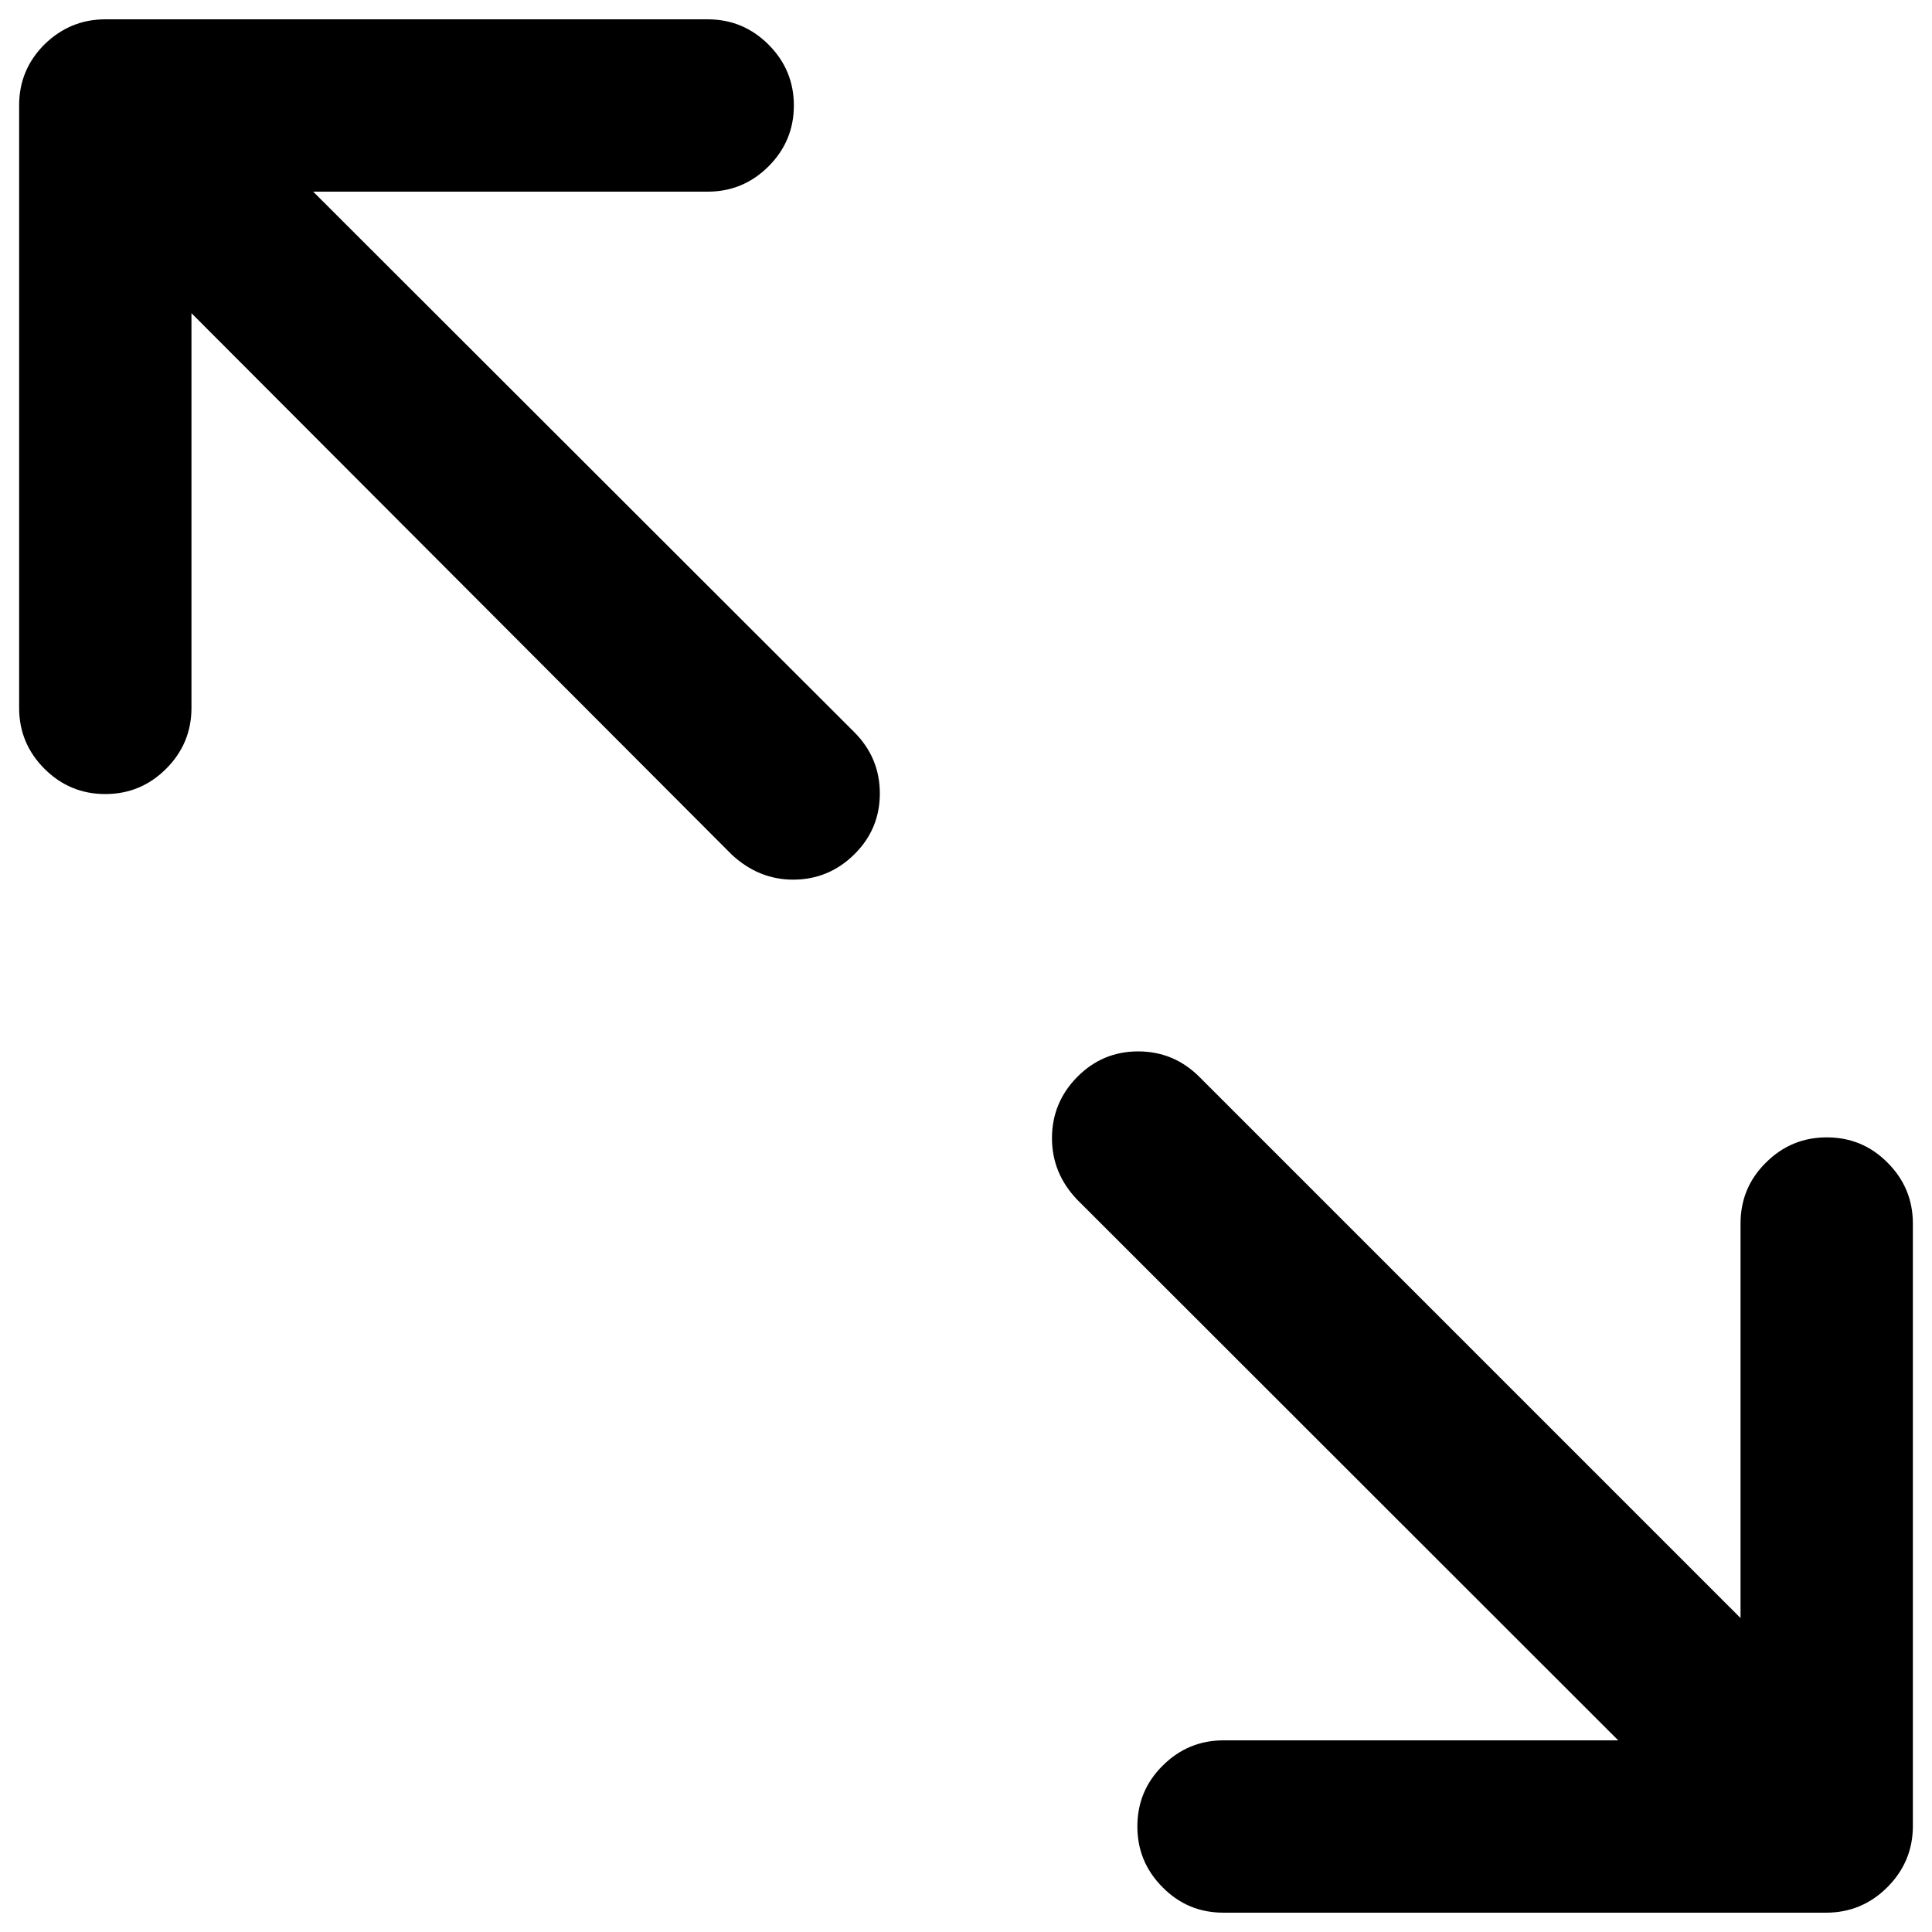
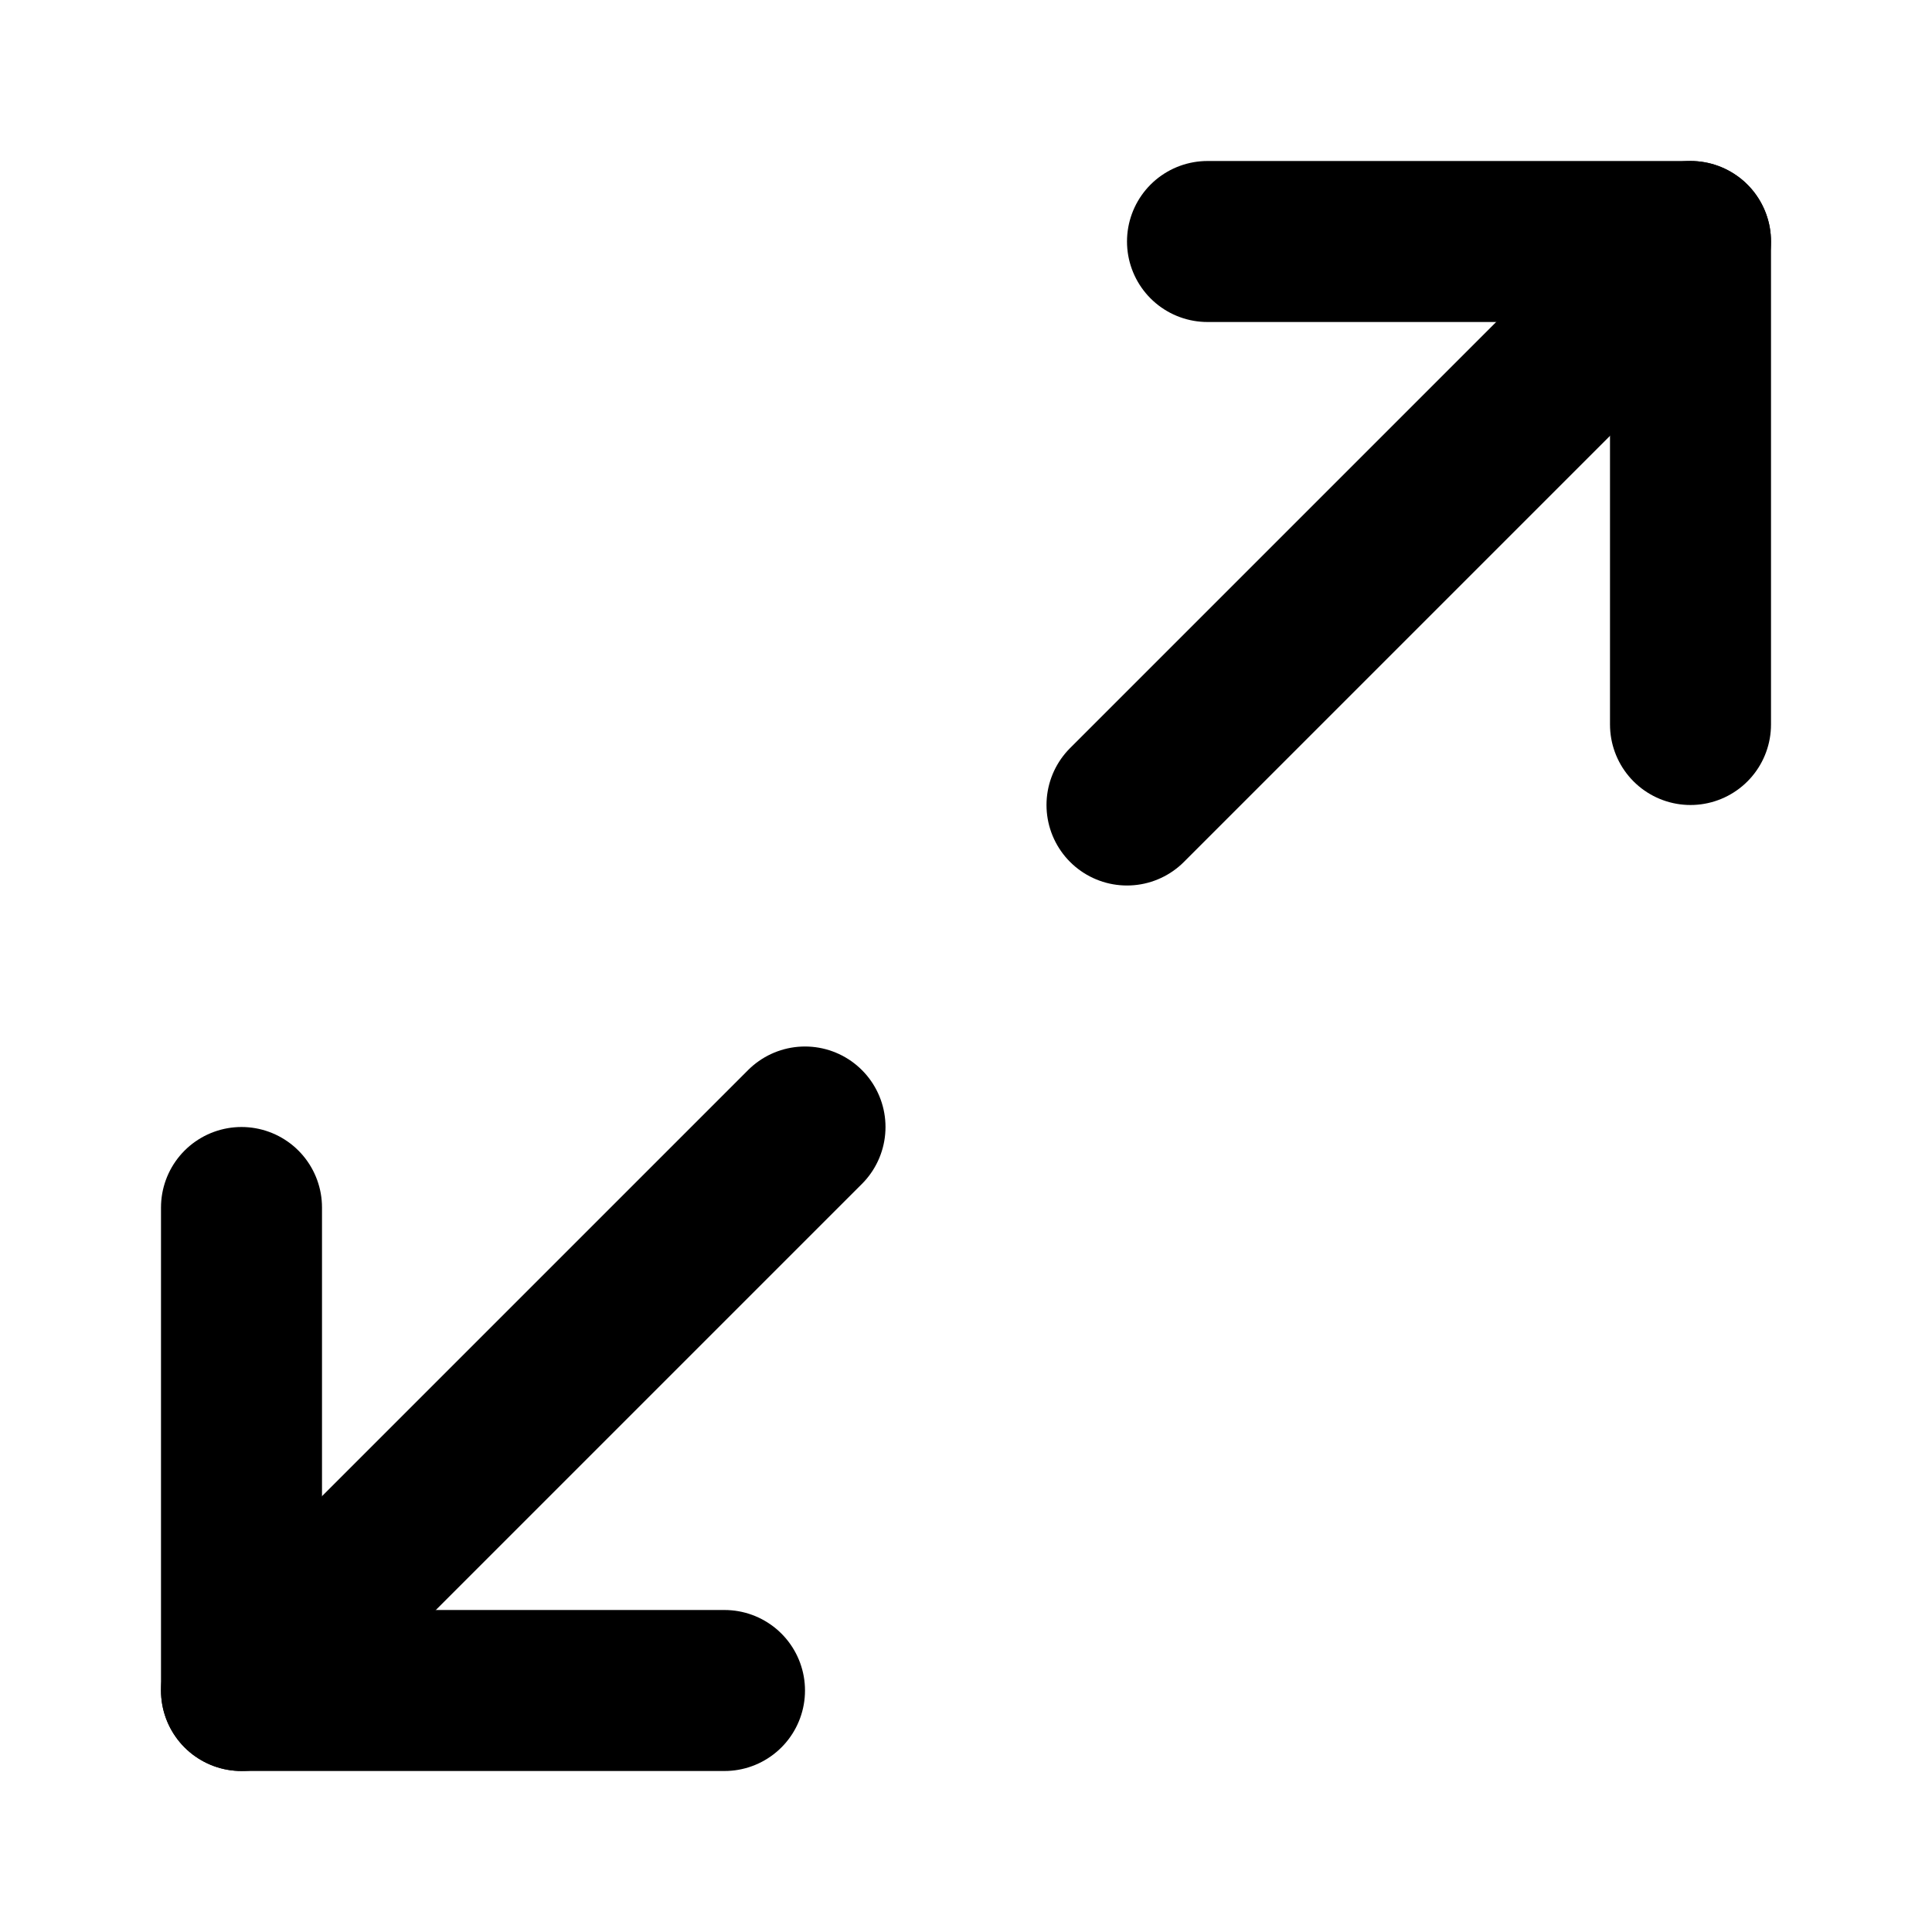
- <svg xmlns="http://www.w3.org/2000/svg" version="1.1" x="0px" y="0px" viewBox="0 0 1000 1000" enable-background="new 0 0 1000 1000" xml:space="preserve">
-   <g>
-     <path d="M589.1,544.2c12.3,0,22.9,4.4,31.7,13.2l280.1,280.1V633.3c0-12.3,4.3-22.8,13.1-31.5c8.7-8.7,19.2-13.1,31.5-13.1s22.8,4.3,31.5,13.1c8.7,8.7,13.1,19.2,13.1,31.5v311.8c0,12.3-4.4,22.9-13.2,31.7c-8.8,8.8-19.4,13.2-31.7,13.2H633.3c-12.3,0-22.8-4.3-31.5-13.1c-8.7-8.7-13.1-19.2-13.1-31.5s4.3-22.8,13.1-31.5c8.7-8.7,19.2-13.1,31.5-13.1h204.3L557.4,620.8c-8.6-9.1-12.9-19.6-12.9-31.7c0-12.3,4.4-22.9,13.1-31.7C566.3,548.6,576.8,544.2,589.1,544.2z M54.5,10h311.8c12.3,0,22.8,4.4,31.5,13.1c8.7,8.7,13.1,19.2,13.1,31.5c0,12.3-4.4,22.8-13.1,31.5c-8.7,8.7-19.2,13.1-31.5,13.1H162.1l280.1,279.8c8.8,8.8,13.2,19.4,13.2,31.7s-4.4,22.8-13.2,31.5c-8.8,8.7-19.4,13.1-31.7,13.1c-11.8,0-22.4-4.3-31.7-12.9L99.1,162.1v204.3c0,12.3-4.4,22.8-13.1,31.5c-8.7,8.7-19.2,13.1-31.5,13.1c-12.3,0-22.8-4.4-31.5-13.1c-8.7-8.7-13.1-19.2-13.1-31.5V54.5c0-12.3,4.4-22.8,13.1-31.5C31.8,14.4,42.3,10,54.5,10L54.5,10z" />
-   </g>
+ <svg xmlns="http://www.w3.org/2000/svg" viewBox="0 0 24 24" fill="none" stroke="currentColor" stroke-width="2" stroke-linecap="round" stroke-linejoin="round" class="feather feather-maximize-2">
+   <polyline points="15 3 21 3 21 9" />
+   <polyline points="9 21 3 21 3 15" />
+   <line x1="21" y1="3" x2="14" y2="10" />
+   <line x1="3" y1="21" x2="10" y2="14" />
</svg>
